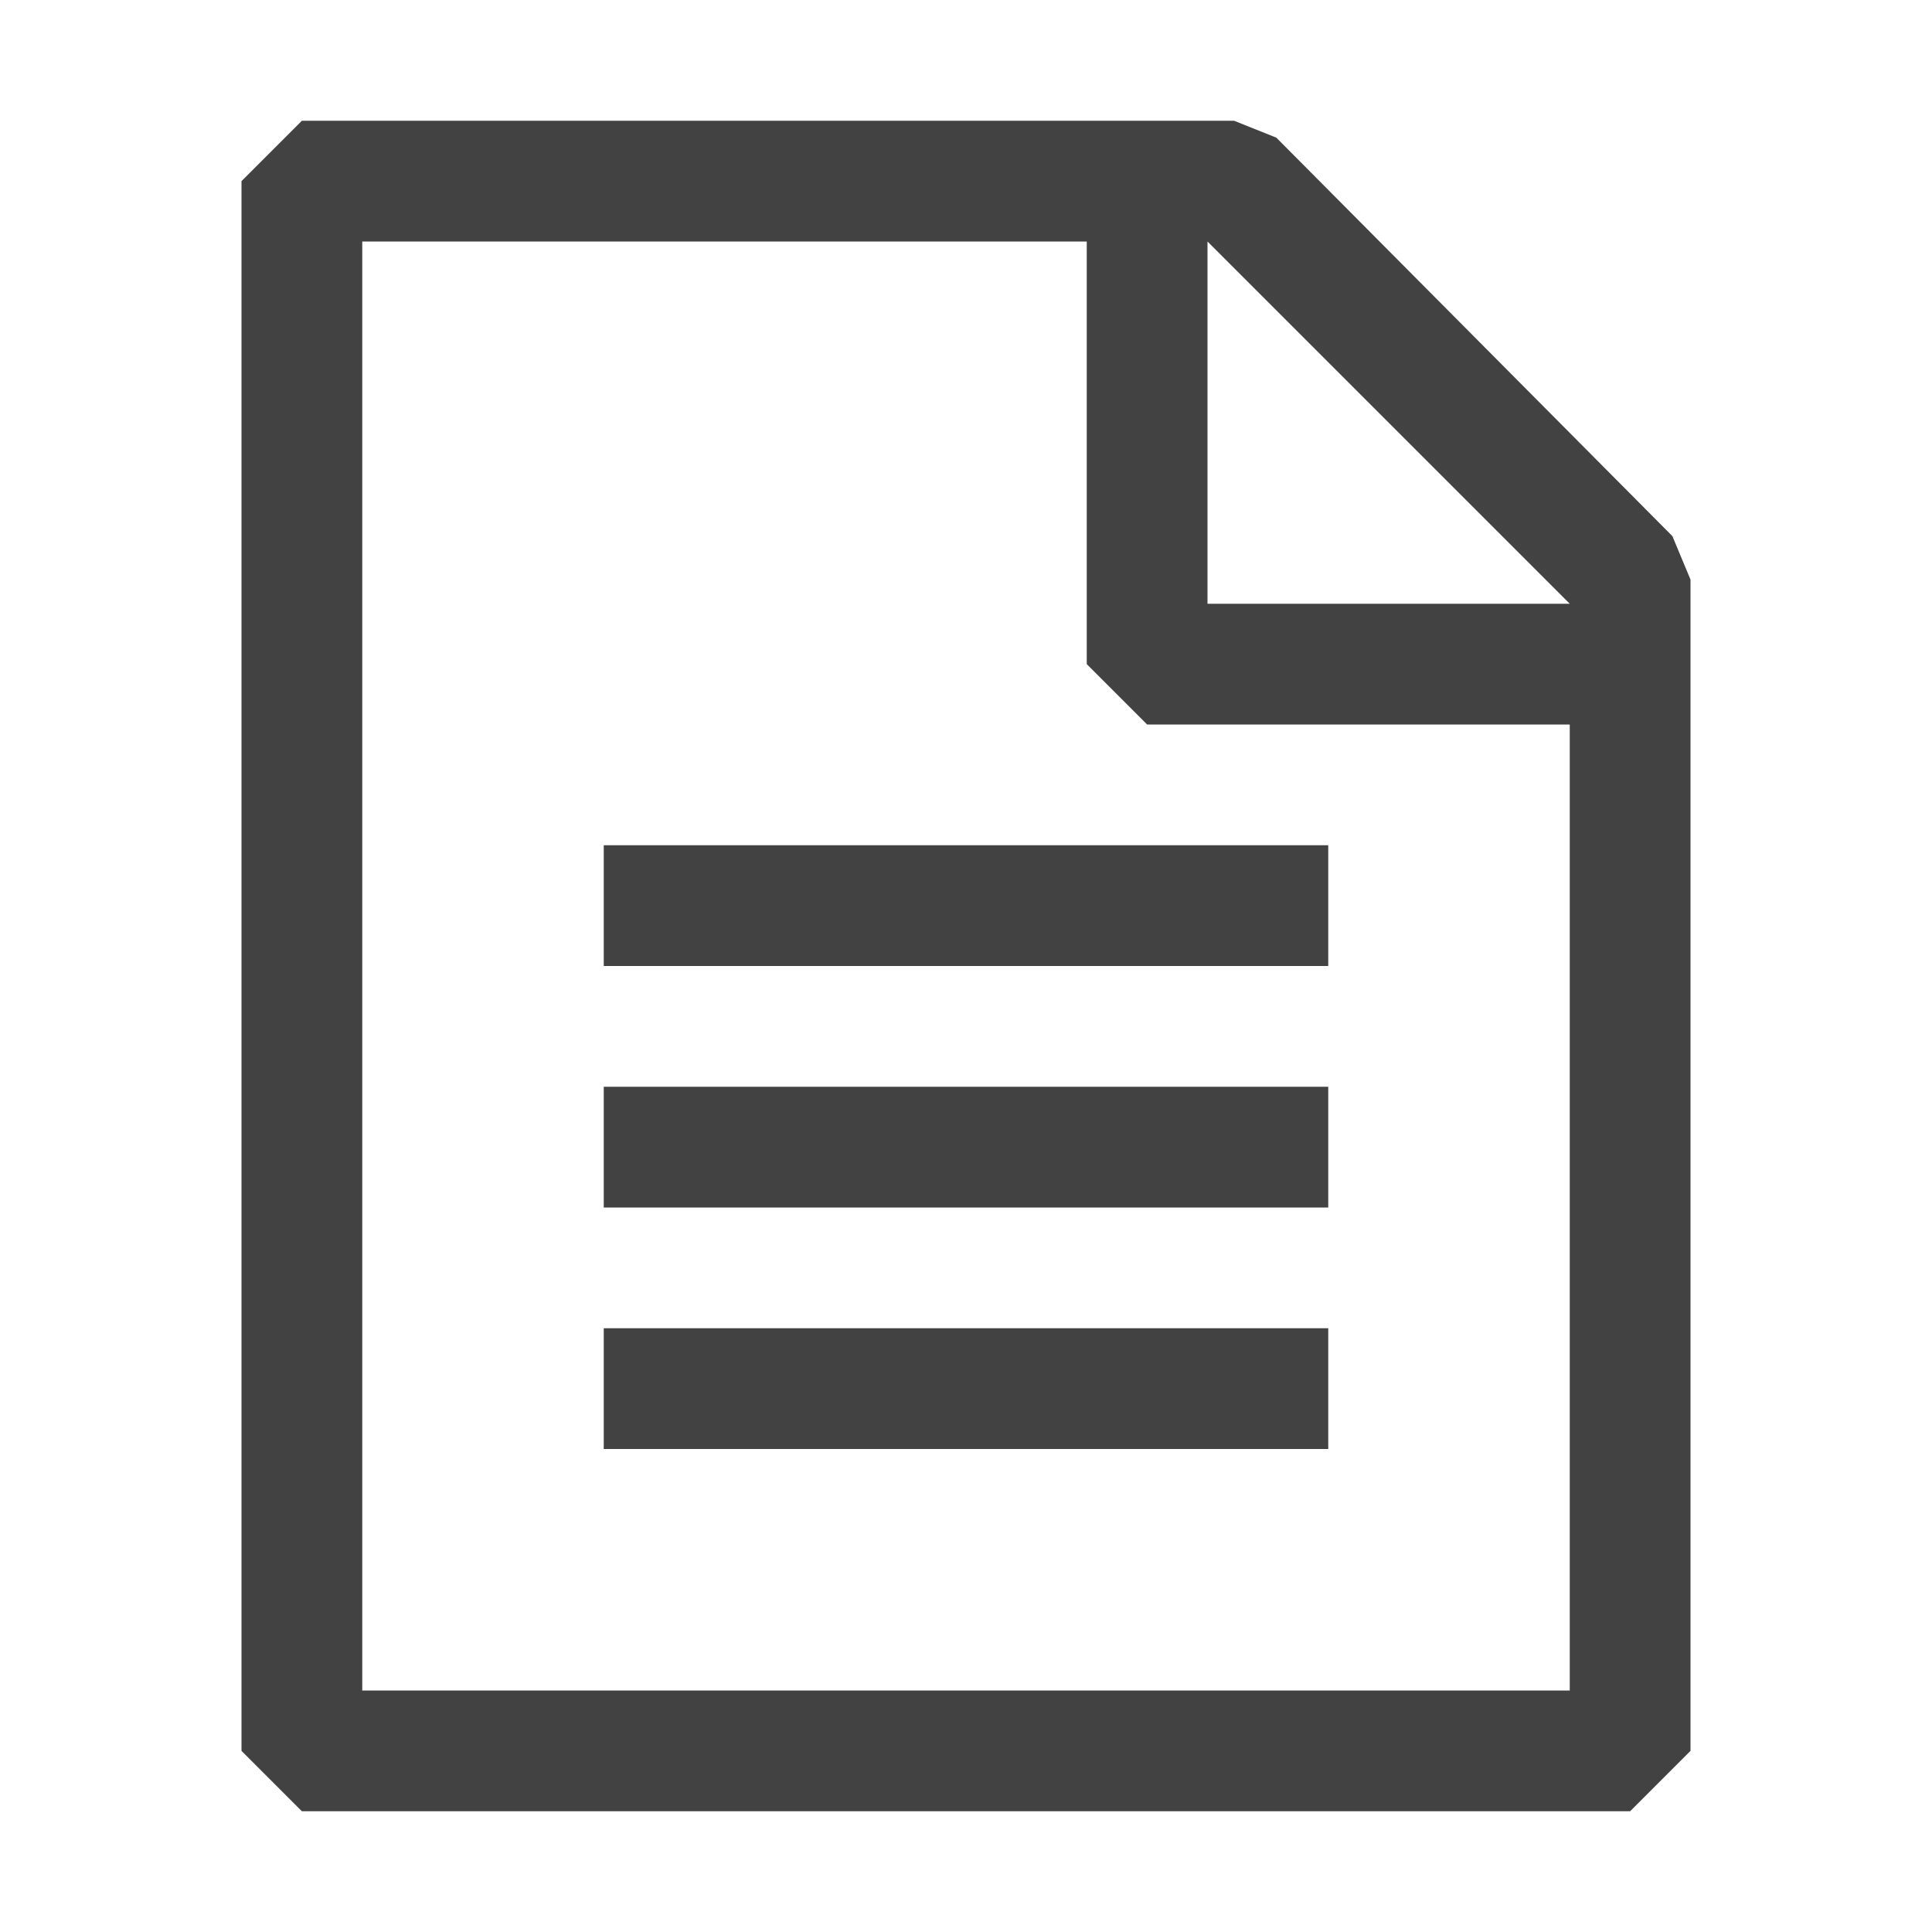
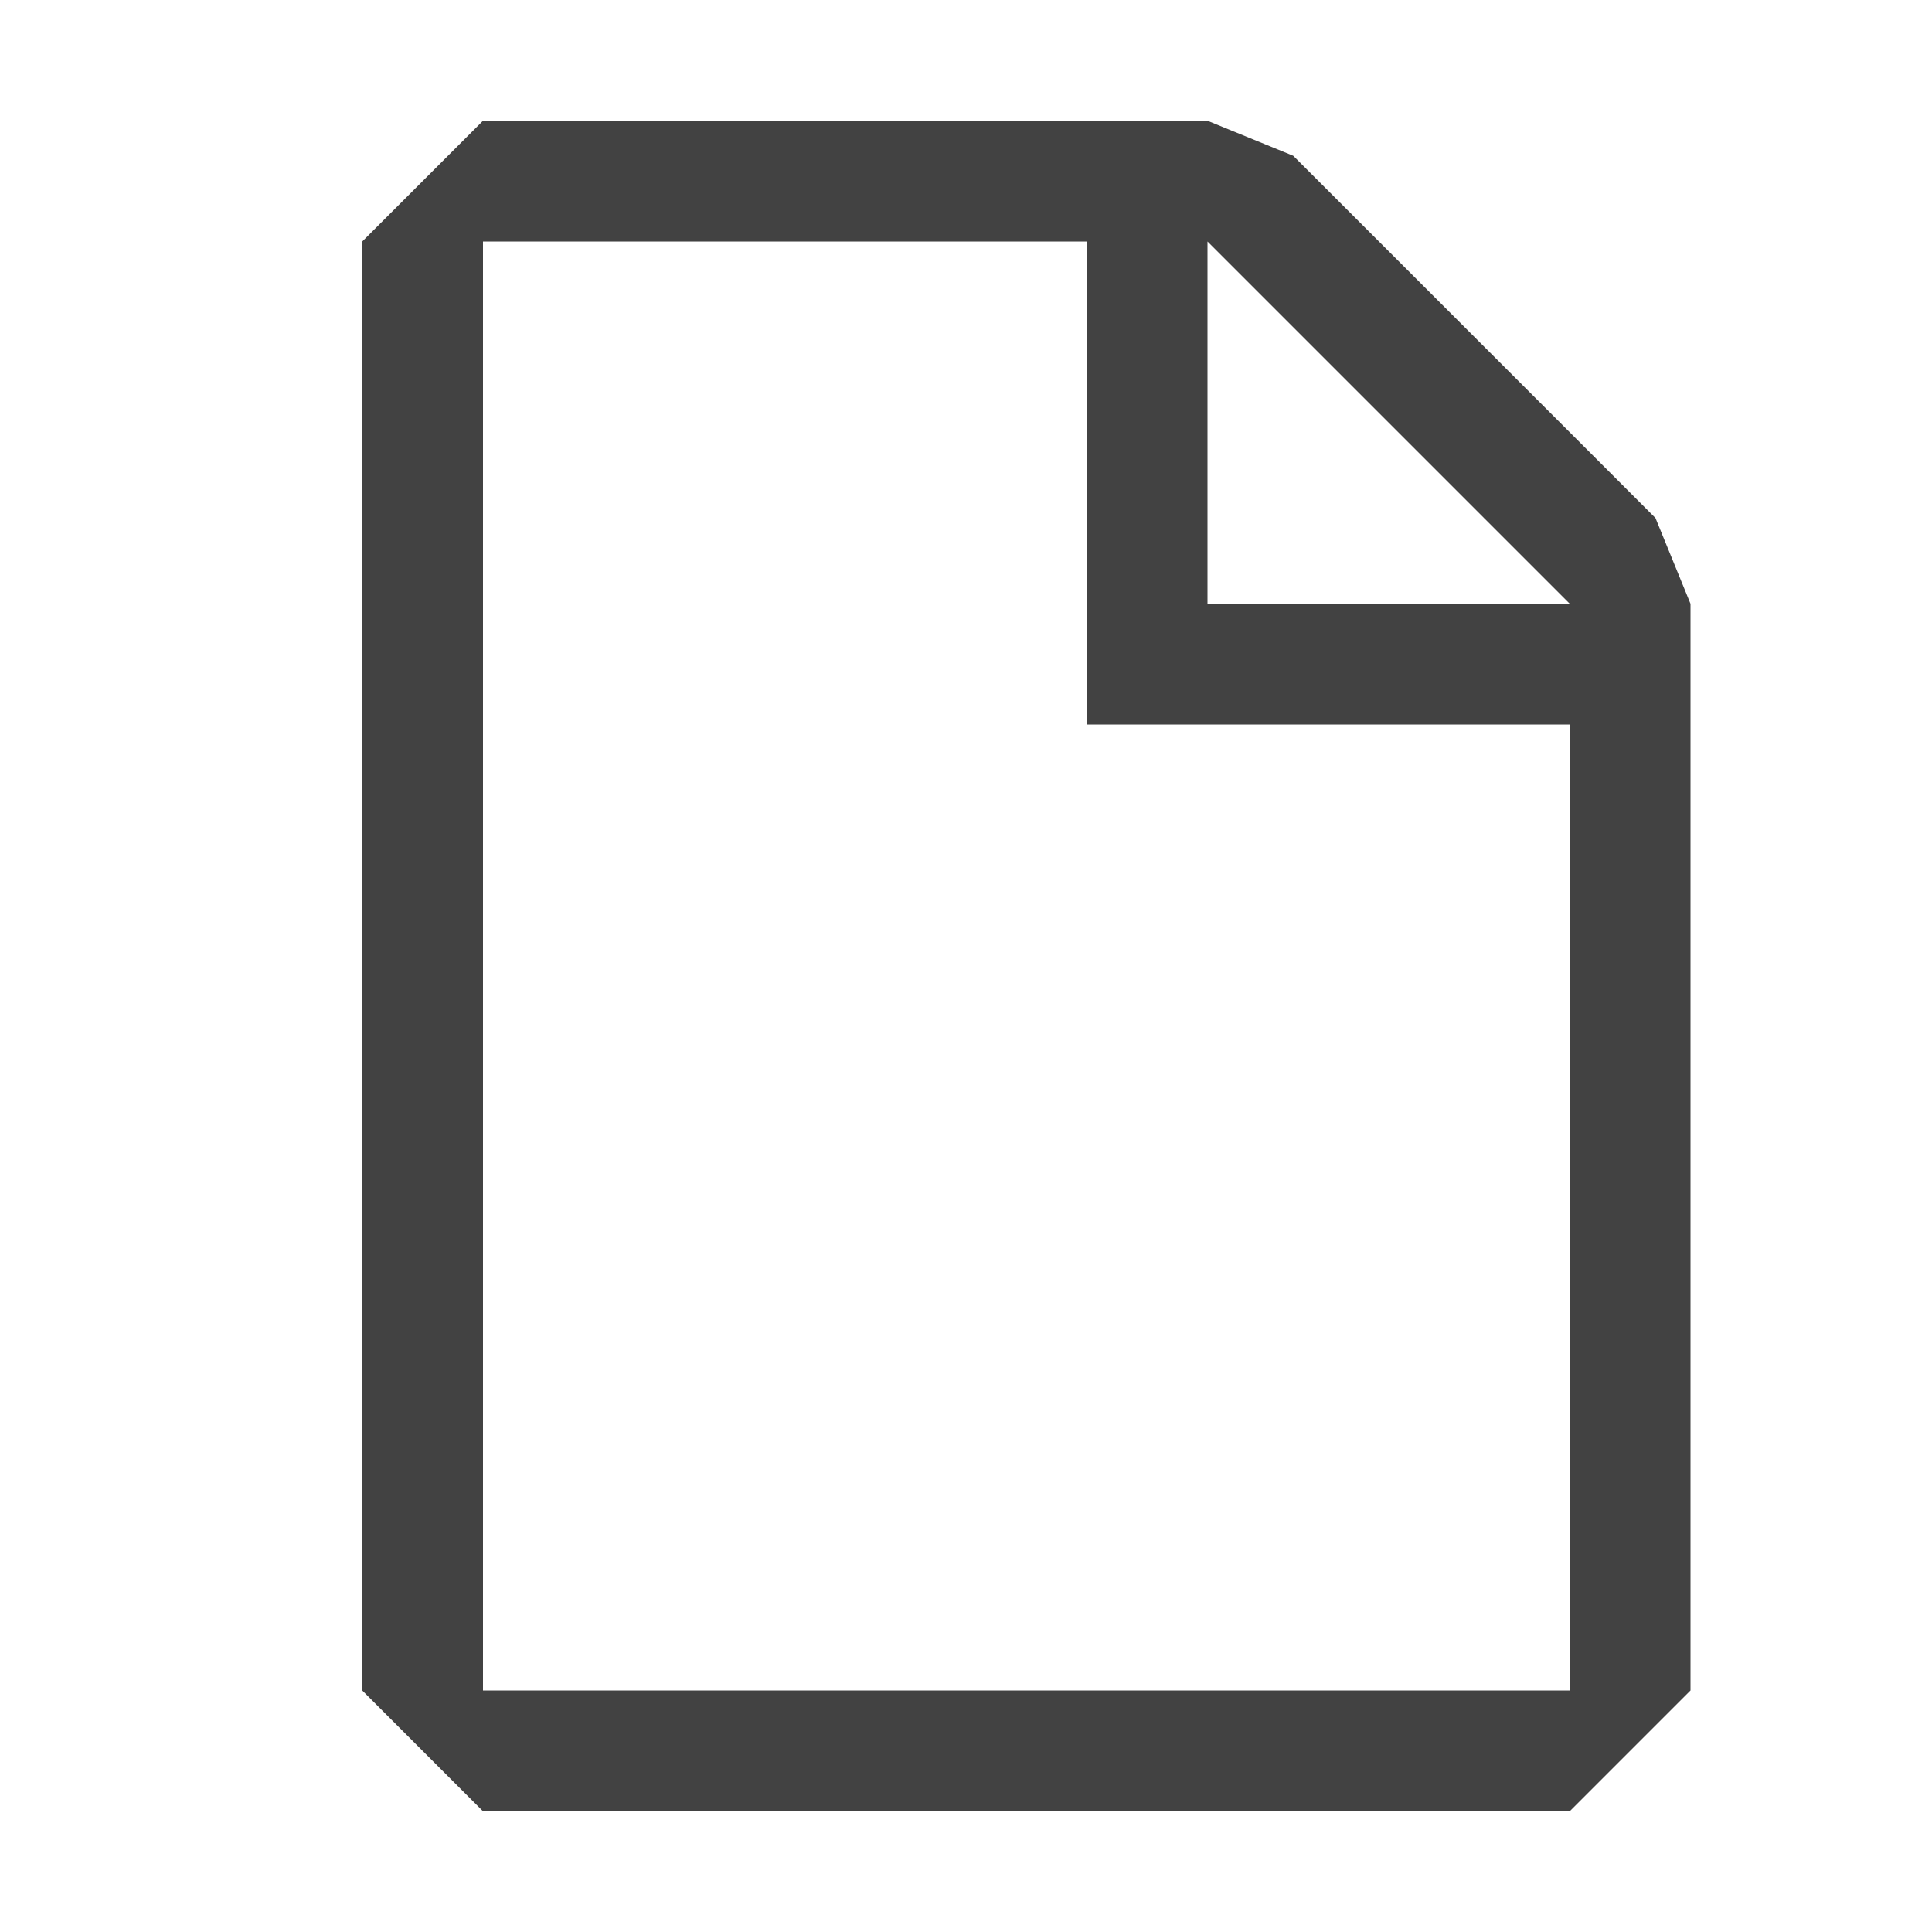
- <svg xmlns="http://www.w3.org/2000/svg" width="16" height="16" viewBox="0 0 16 16" fill="none">
-   <path fill-rule="evenodd" clip-rule="evenodd" d="M10.57 1.14L13.85 4.44L14 4.8V14.5L13.5 15H2.5L2 14.5V1.5L2.5 1H10.22L10.57 1.14ZM10 5H13L10 2V5ZM3 2V14H13V6H9.5L9 5.5V2H3ZM11 7H5V8H11V7ZM5 9H11V10H5V9ZM11 11H5V12H11V11Z" fill="#424242" />
+ <svg xmlns="http://www.w3.org/2000/svg" width="16" height="16" viewBox="0 0 16 16" fill="#424242">
+   <path fill-rule="evenodd" clip-rule="evenodd" d="M13.71 4.29l-3-3L10 1H4L3 2v12l1 1h9l1-1V5l-.29-.71zM13 14H4V2h5v4h4v8zm-3-9V2l3 3h-3z" />
</svg>
